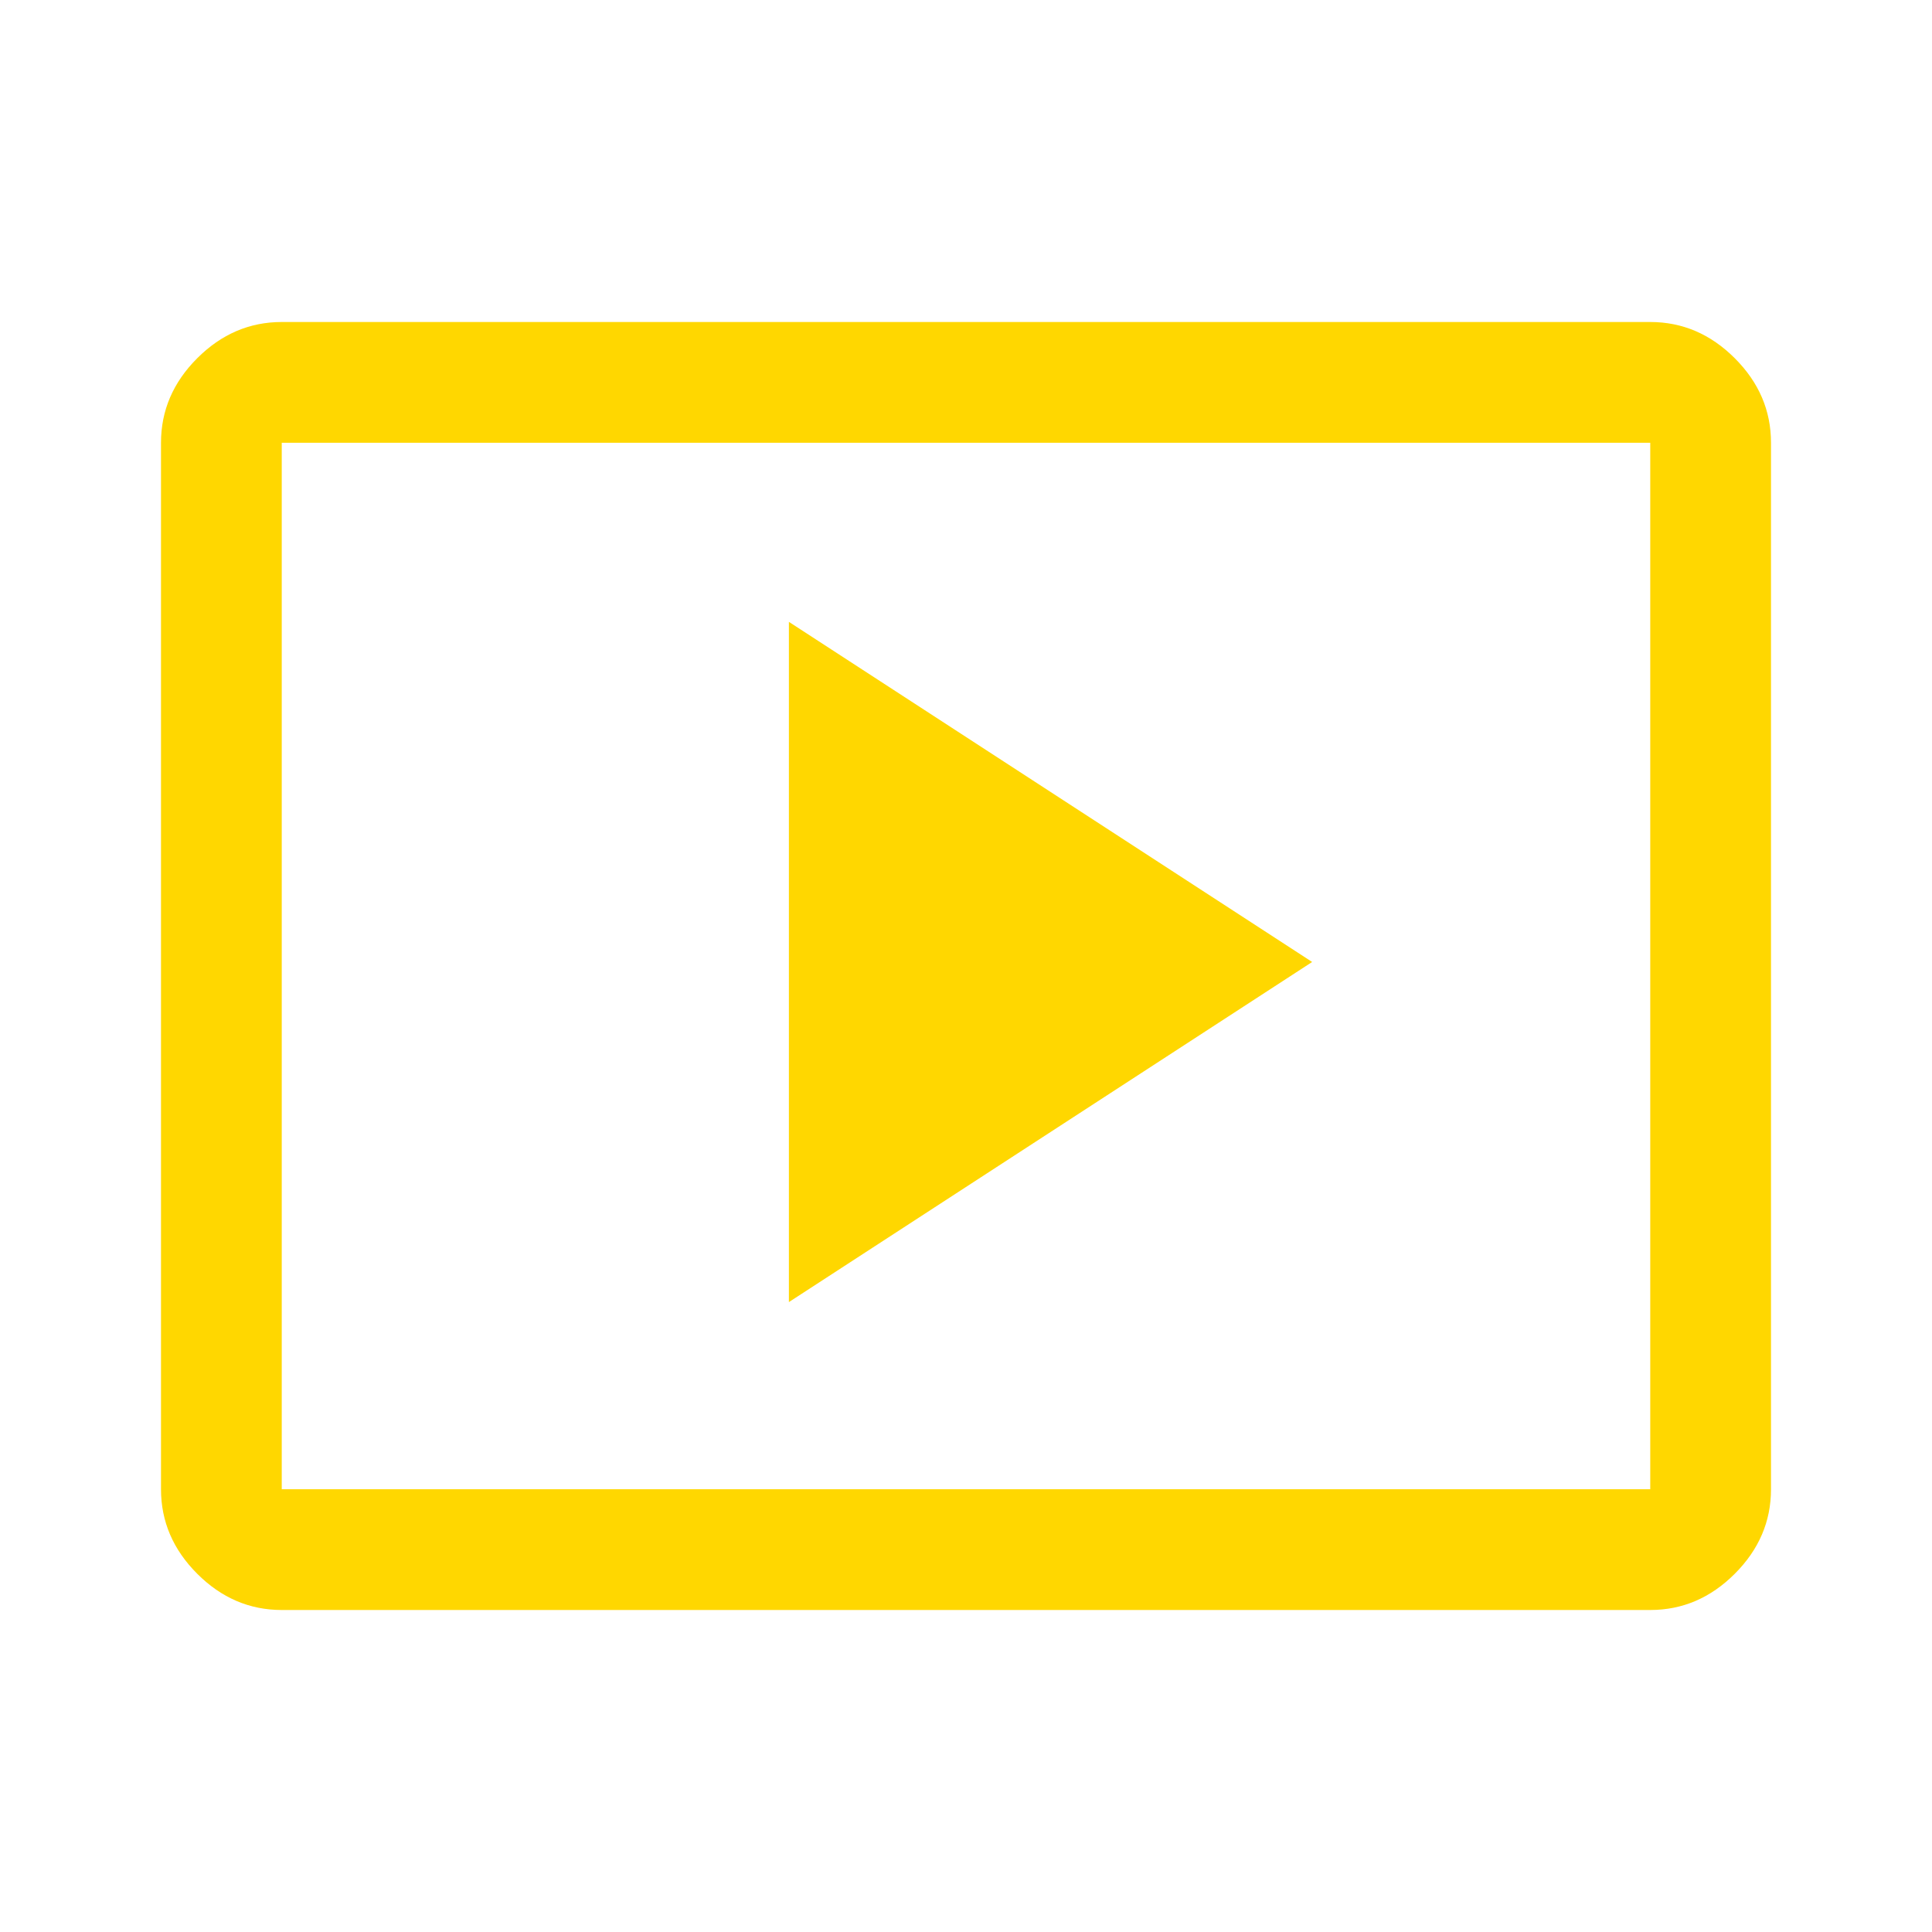
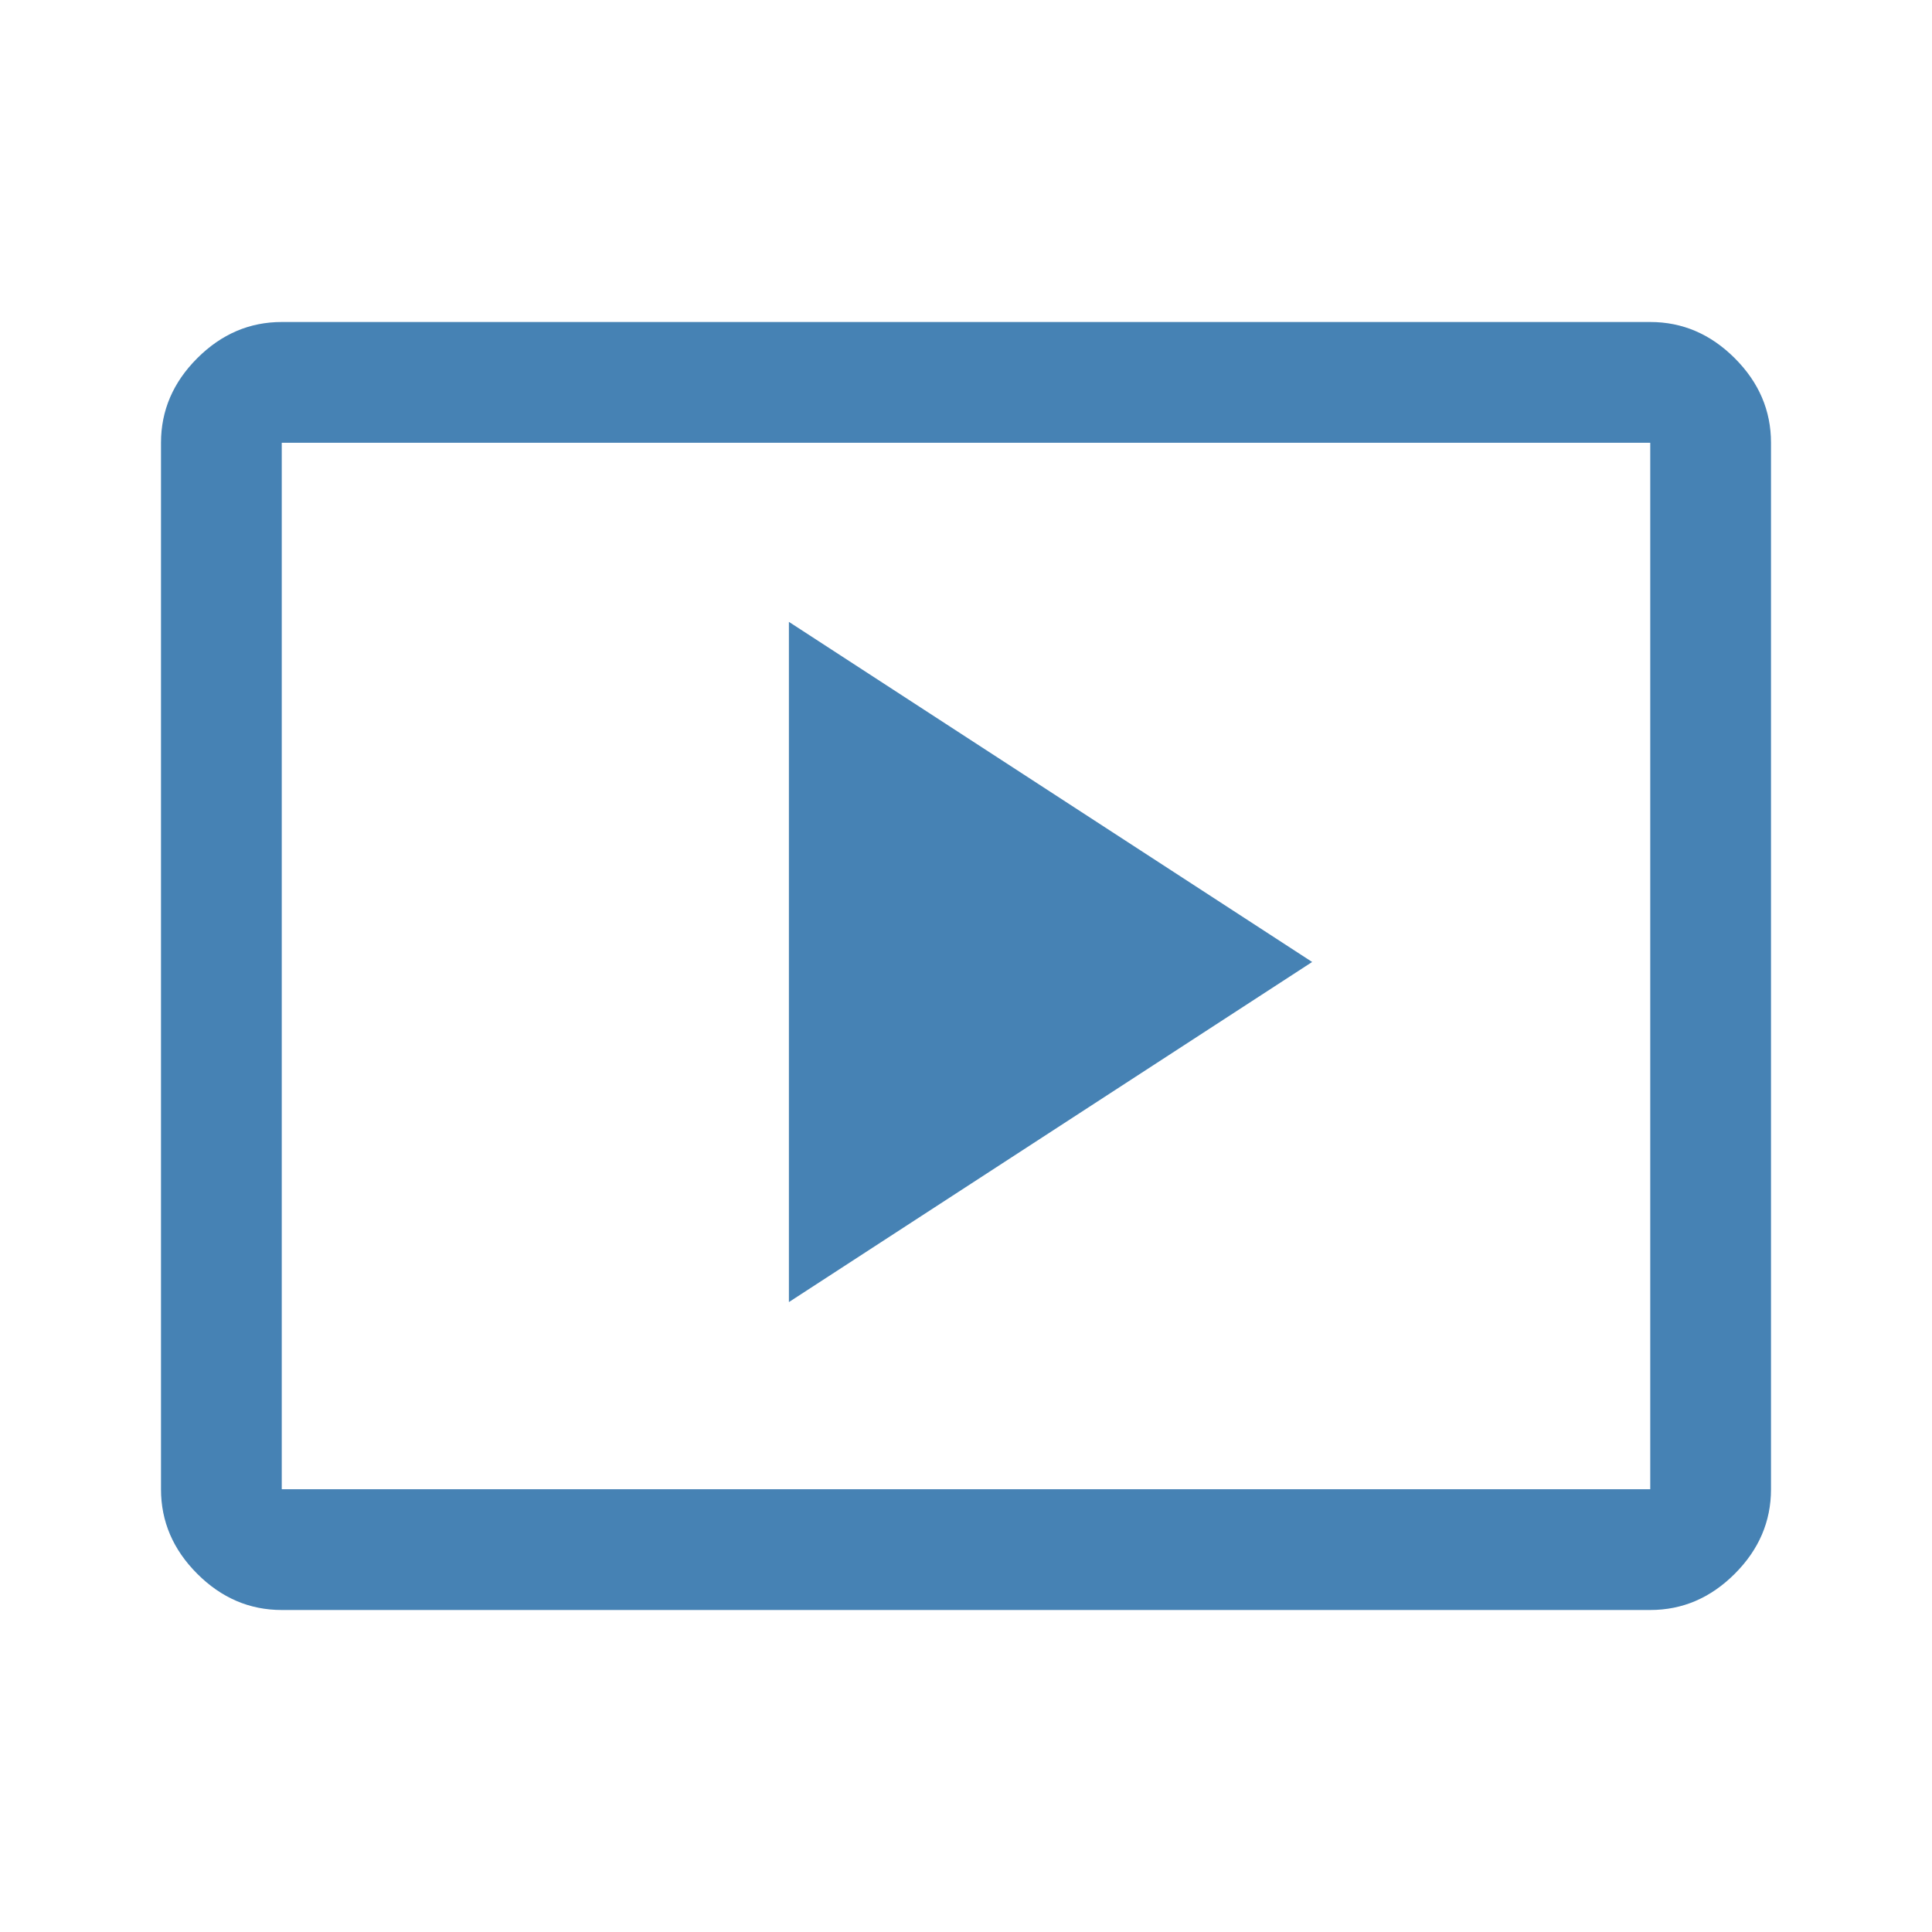
- <svg xmlns="http://www.w3.org/2000/svg" height="48" width="48" fill="#FFD700">
+ <svg xmlns="http://www.w3.org/2000/svg" height="48" width="48" fill="steelblue">
  <path d="M19.6 32.35 32.6 23.9 19.6 15.45ZM7 40Q5.8 40 4.9 39.1Q4 38.2 4 37V11Q4 9.8 4.9 8.9Q5.8 8 7 8H41Q42.2 8 43.1 8.9Q44 9.8 44 11V37Q44 38.2 43.1 39.1Q42.2 40 41 40ZM7 37Q7 37 7 37Q7 37 7 37V11Q7 11 7 11Q7 11 7 11Q7 11 7 11Q7 11 7 11V37Q7 37 7 37Q7 37 7 37ZM7 37H41Q41 37 41 37Q41 37 41 37V11Q41 11 41 11Q41 11 41 11H7Q7 11 7 11Q7 11 7 11V37Q7 37 7 37Q7 37 7 37Z" />
</svg>
